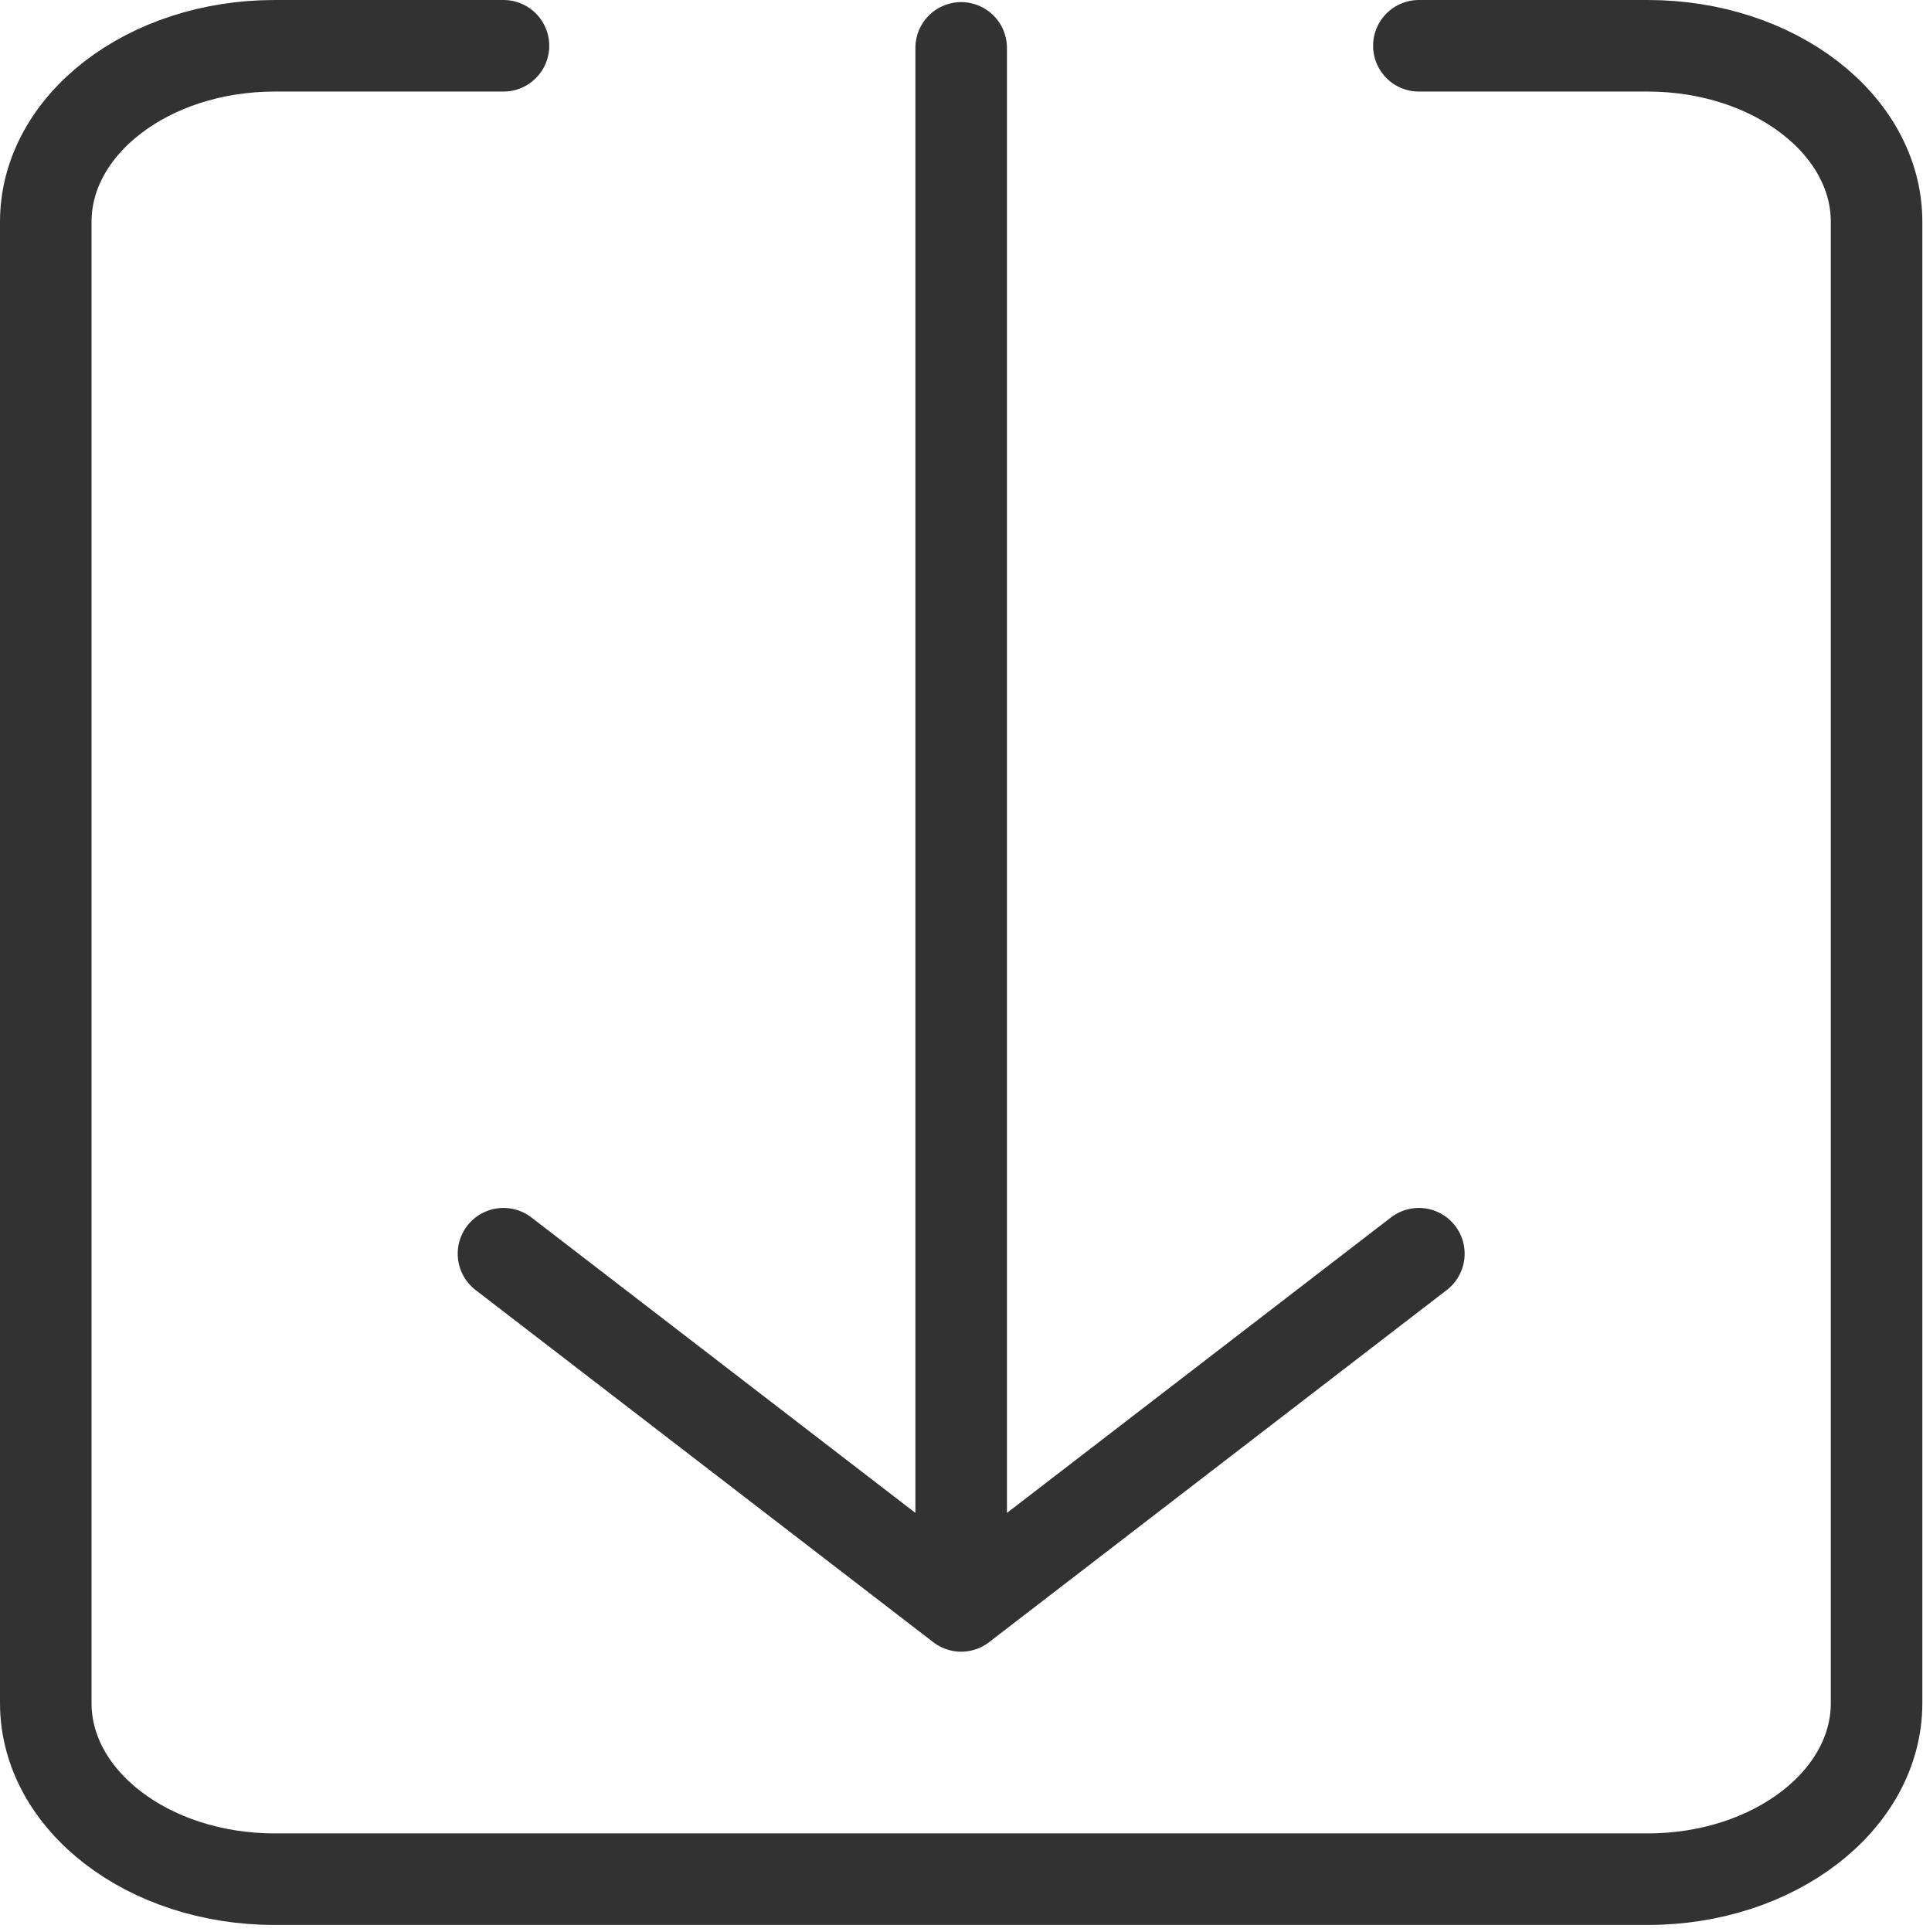
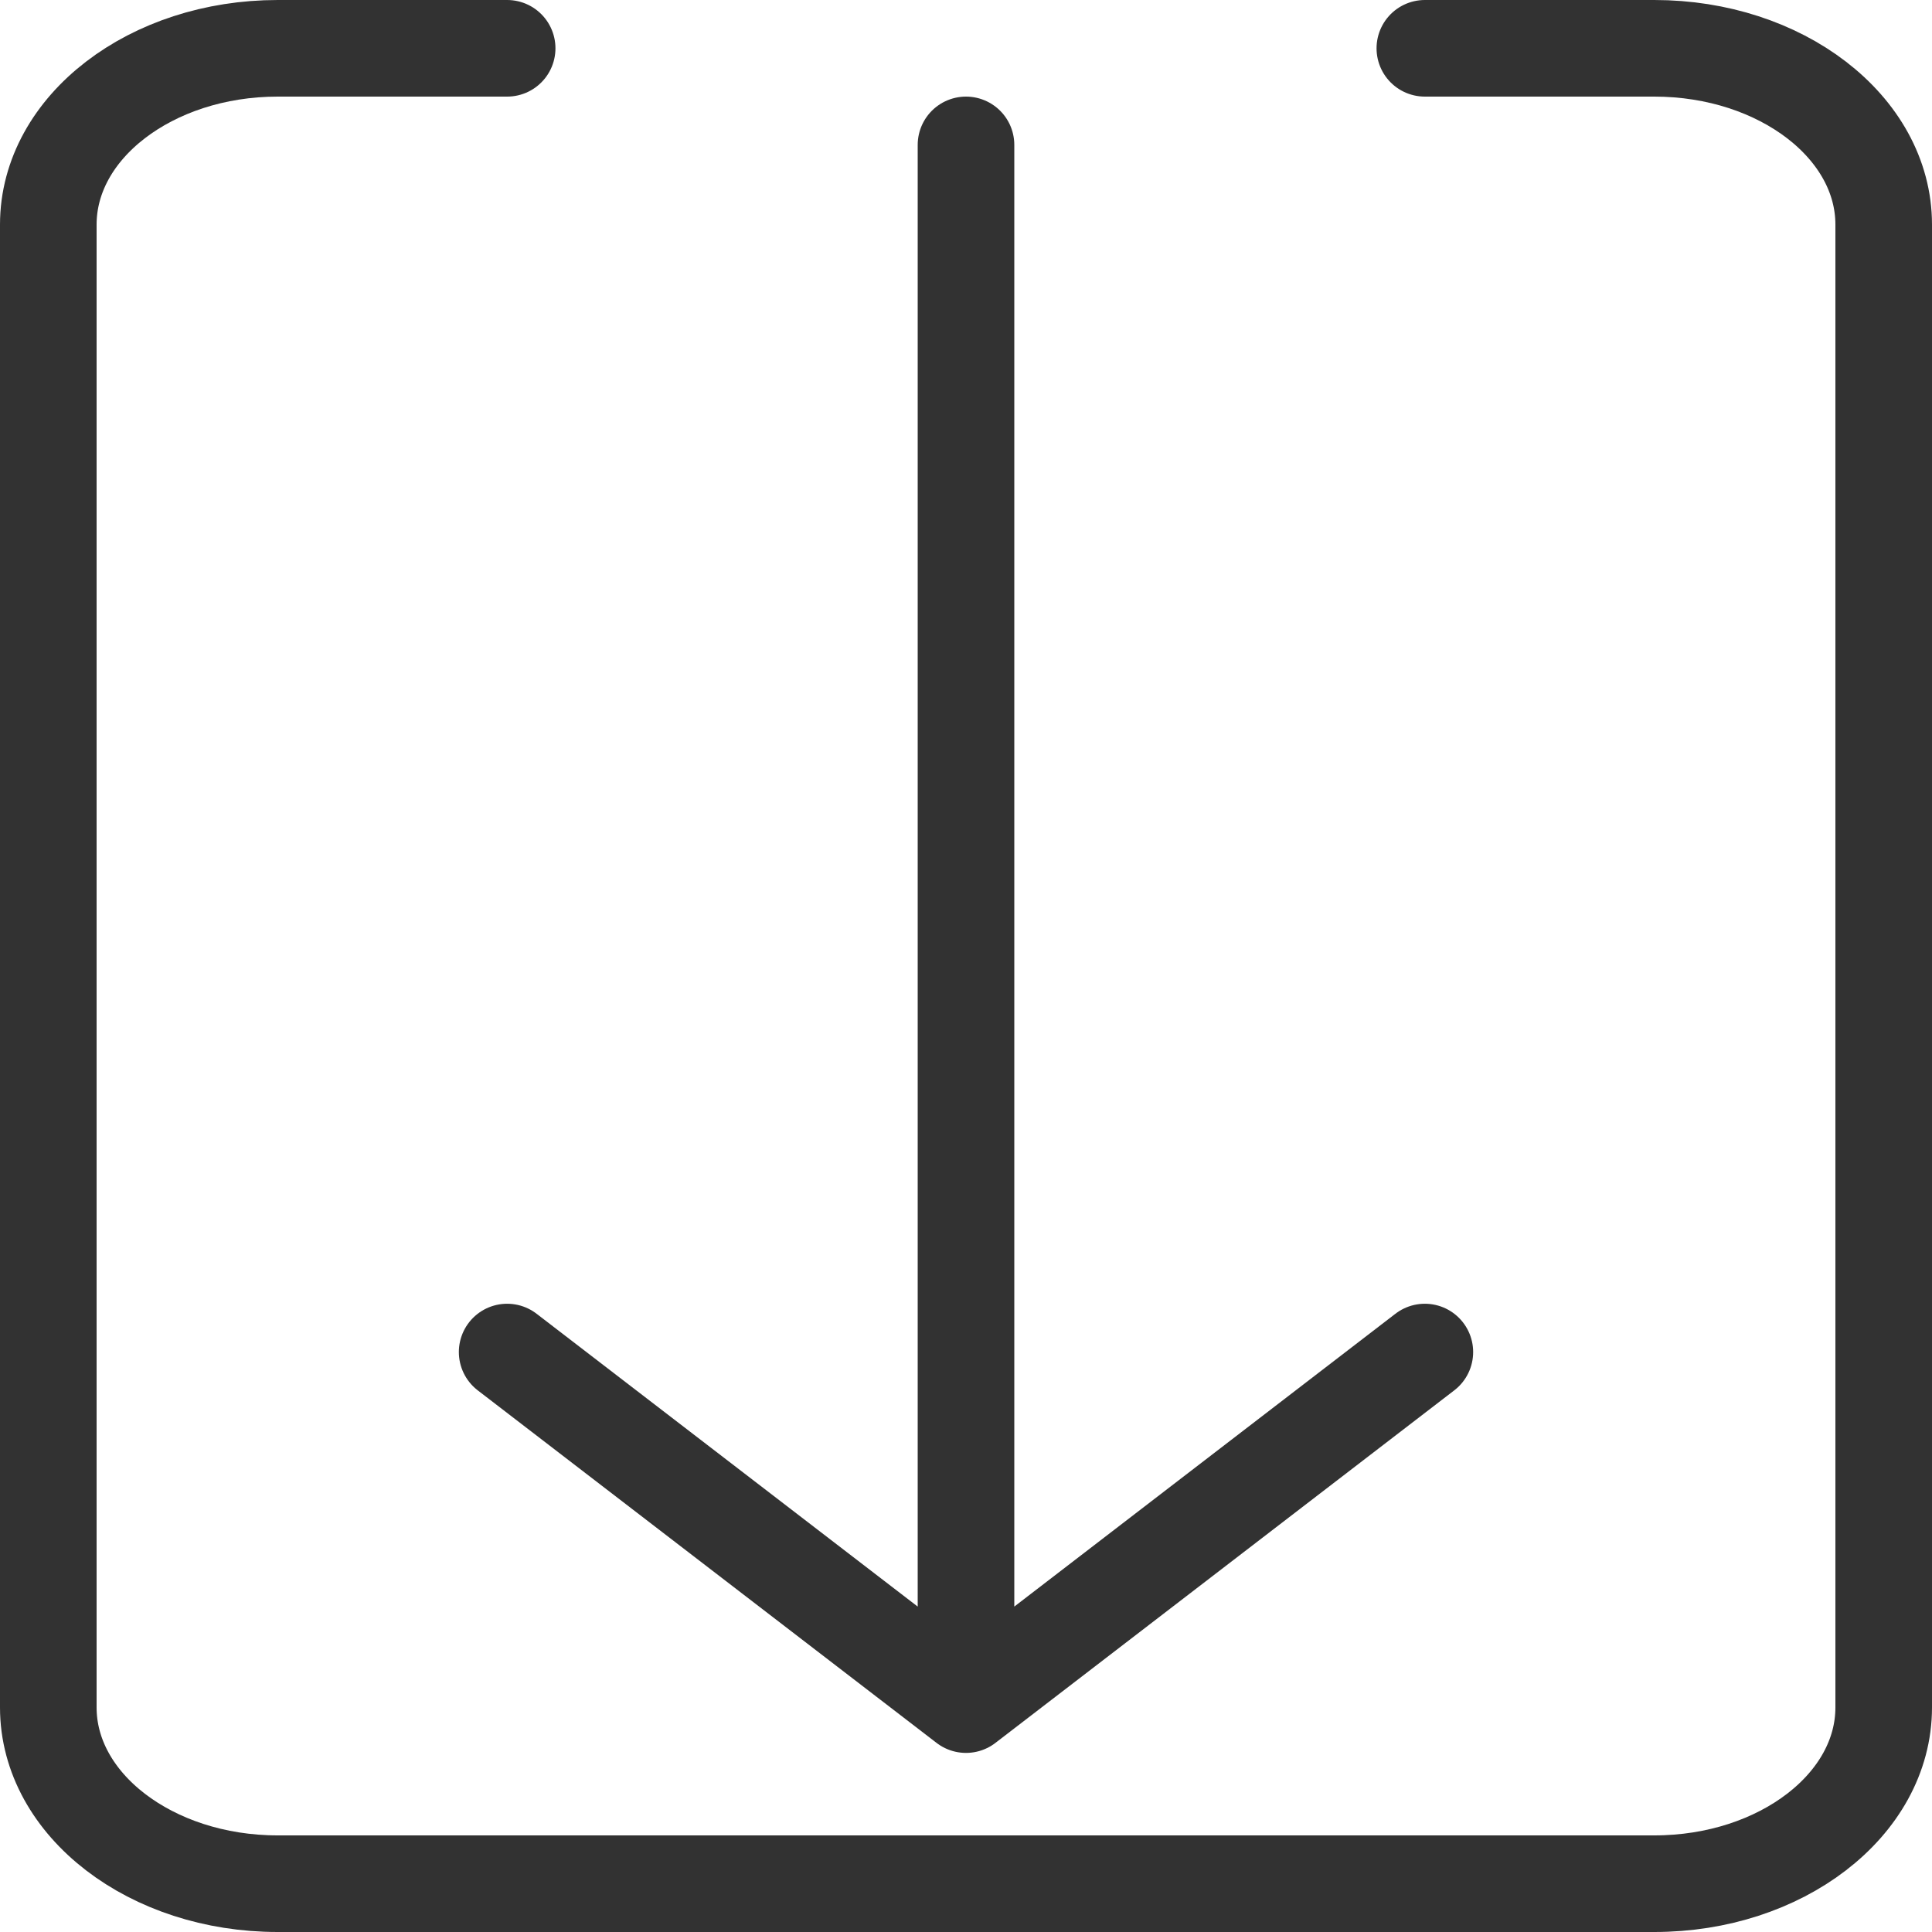
- <svg xmlns="http://www.w3.org/2000/svg" width="210px" height="211px" viewBox="0 0 210 211" version="1.1">
-   <g id="download" transform="translate(5 5)">
-     <path d="M150 0L175 0C188.807 0 200 8.61 200 19.231L200 181C200 191.621 188.807 200.231 175 200.231L25 200.231C11.193 200.231 0 191.621 0 181L0 19.231C0 8.61 11.193 0 25 0L50 0" id="Shape" fill="none" stroke="#323232" stroke-width="10" stroke-linecap="round" stroke-linejoin="round" />
-     <path d="M50 131.923L100 170.385L150 131.923M100 0.231L100 169.231" id="Shape" fill="none" fill-rule="evenodd" stroke="#323232" stroke-width="10" stroke-linecap="round" stroke-linejoin="round" />
-   </g>
+ <svg xmlns="http://www.w3.org/2000/svg" width="200px" height="200px" viewBox="0 0 200 200" version="1.1">
+   <path d="M 147.5 5 L 171.25 5 C 184.367 5 195 13.17 195 23.249 L 195 176.751 C 195 186.83 184.367 195 171.25 195 L 28.75 195 C 15.633 195 5 186.83 5 176.751 L 5 23.249 C 5 13.17 15.633 5 28.75 5 L 52.5 5" id="Shape" stroke="#323232" stroke-width="10" stroke-linecap="round" stroke-linejoin="round" fill="none" />
+   <path d="M 52.5 139.963 L 100 176.46 L 147.5 139.963 M 100 15 L 100 175.365" id="Shape" fill="none" fill-rule="evenodd" stroke="#323232" stroke-width="10" stroke-linecap="round" stroke-linejoin="round" />
</svg>
